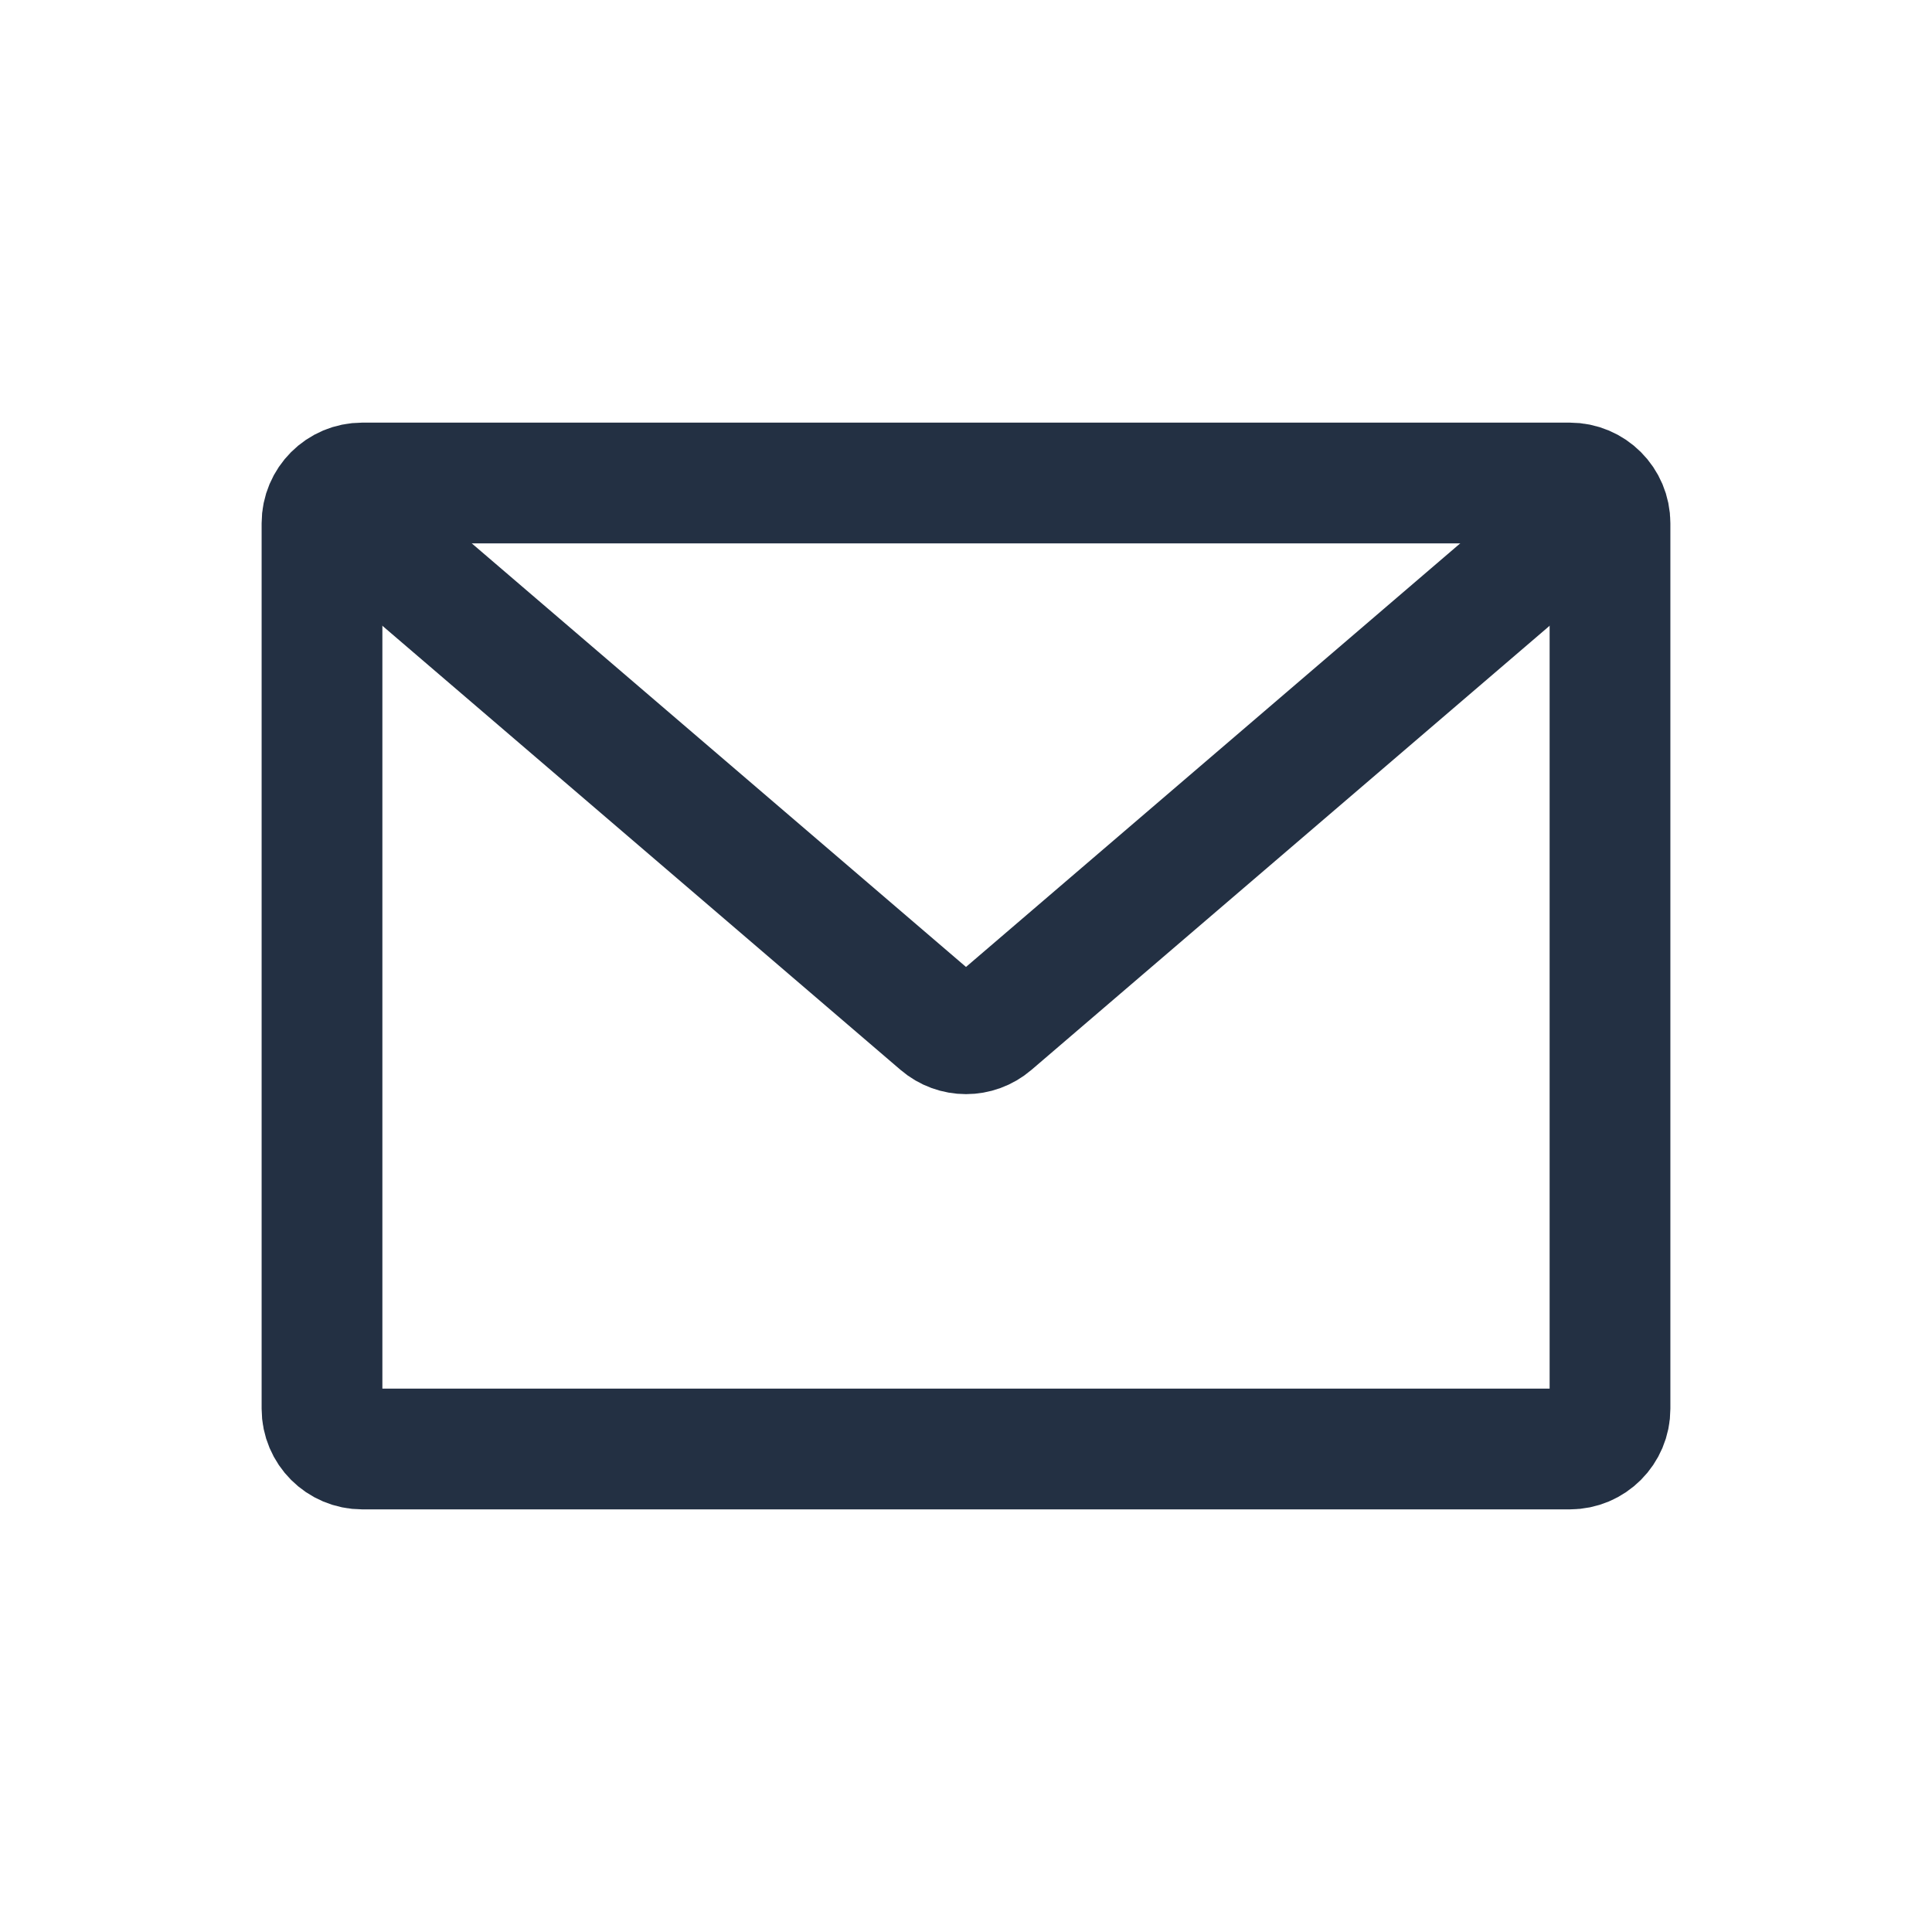
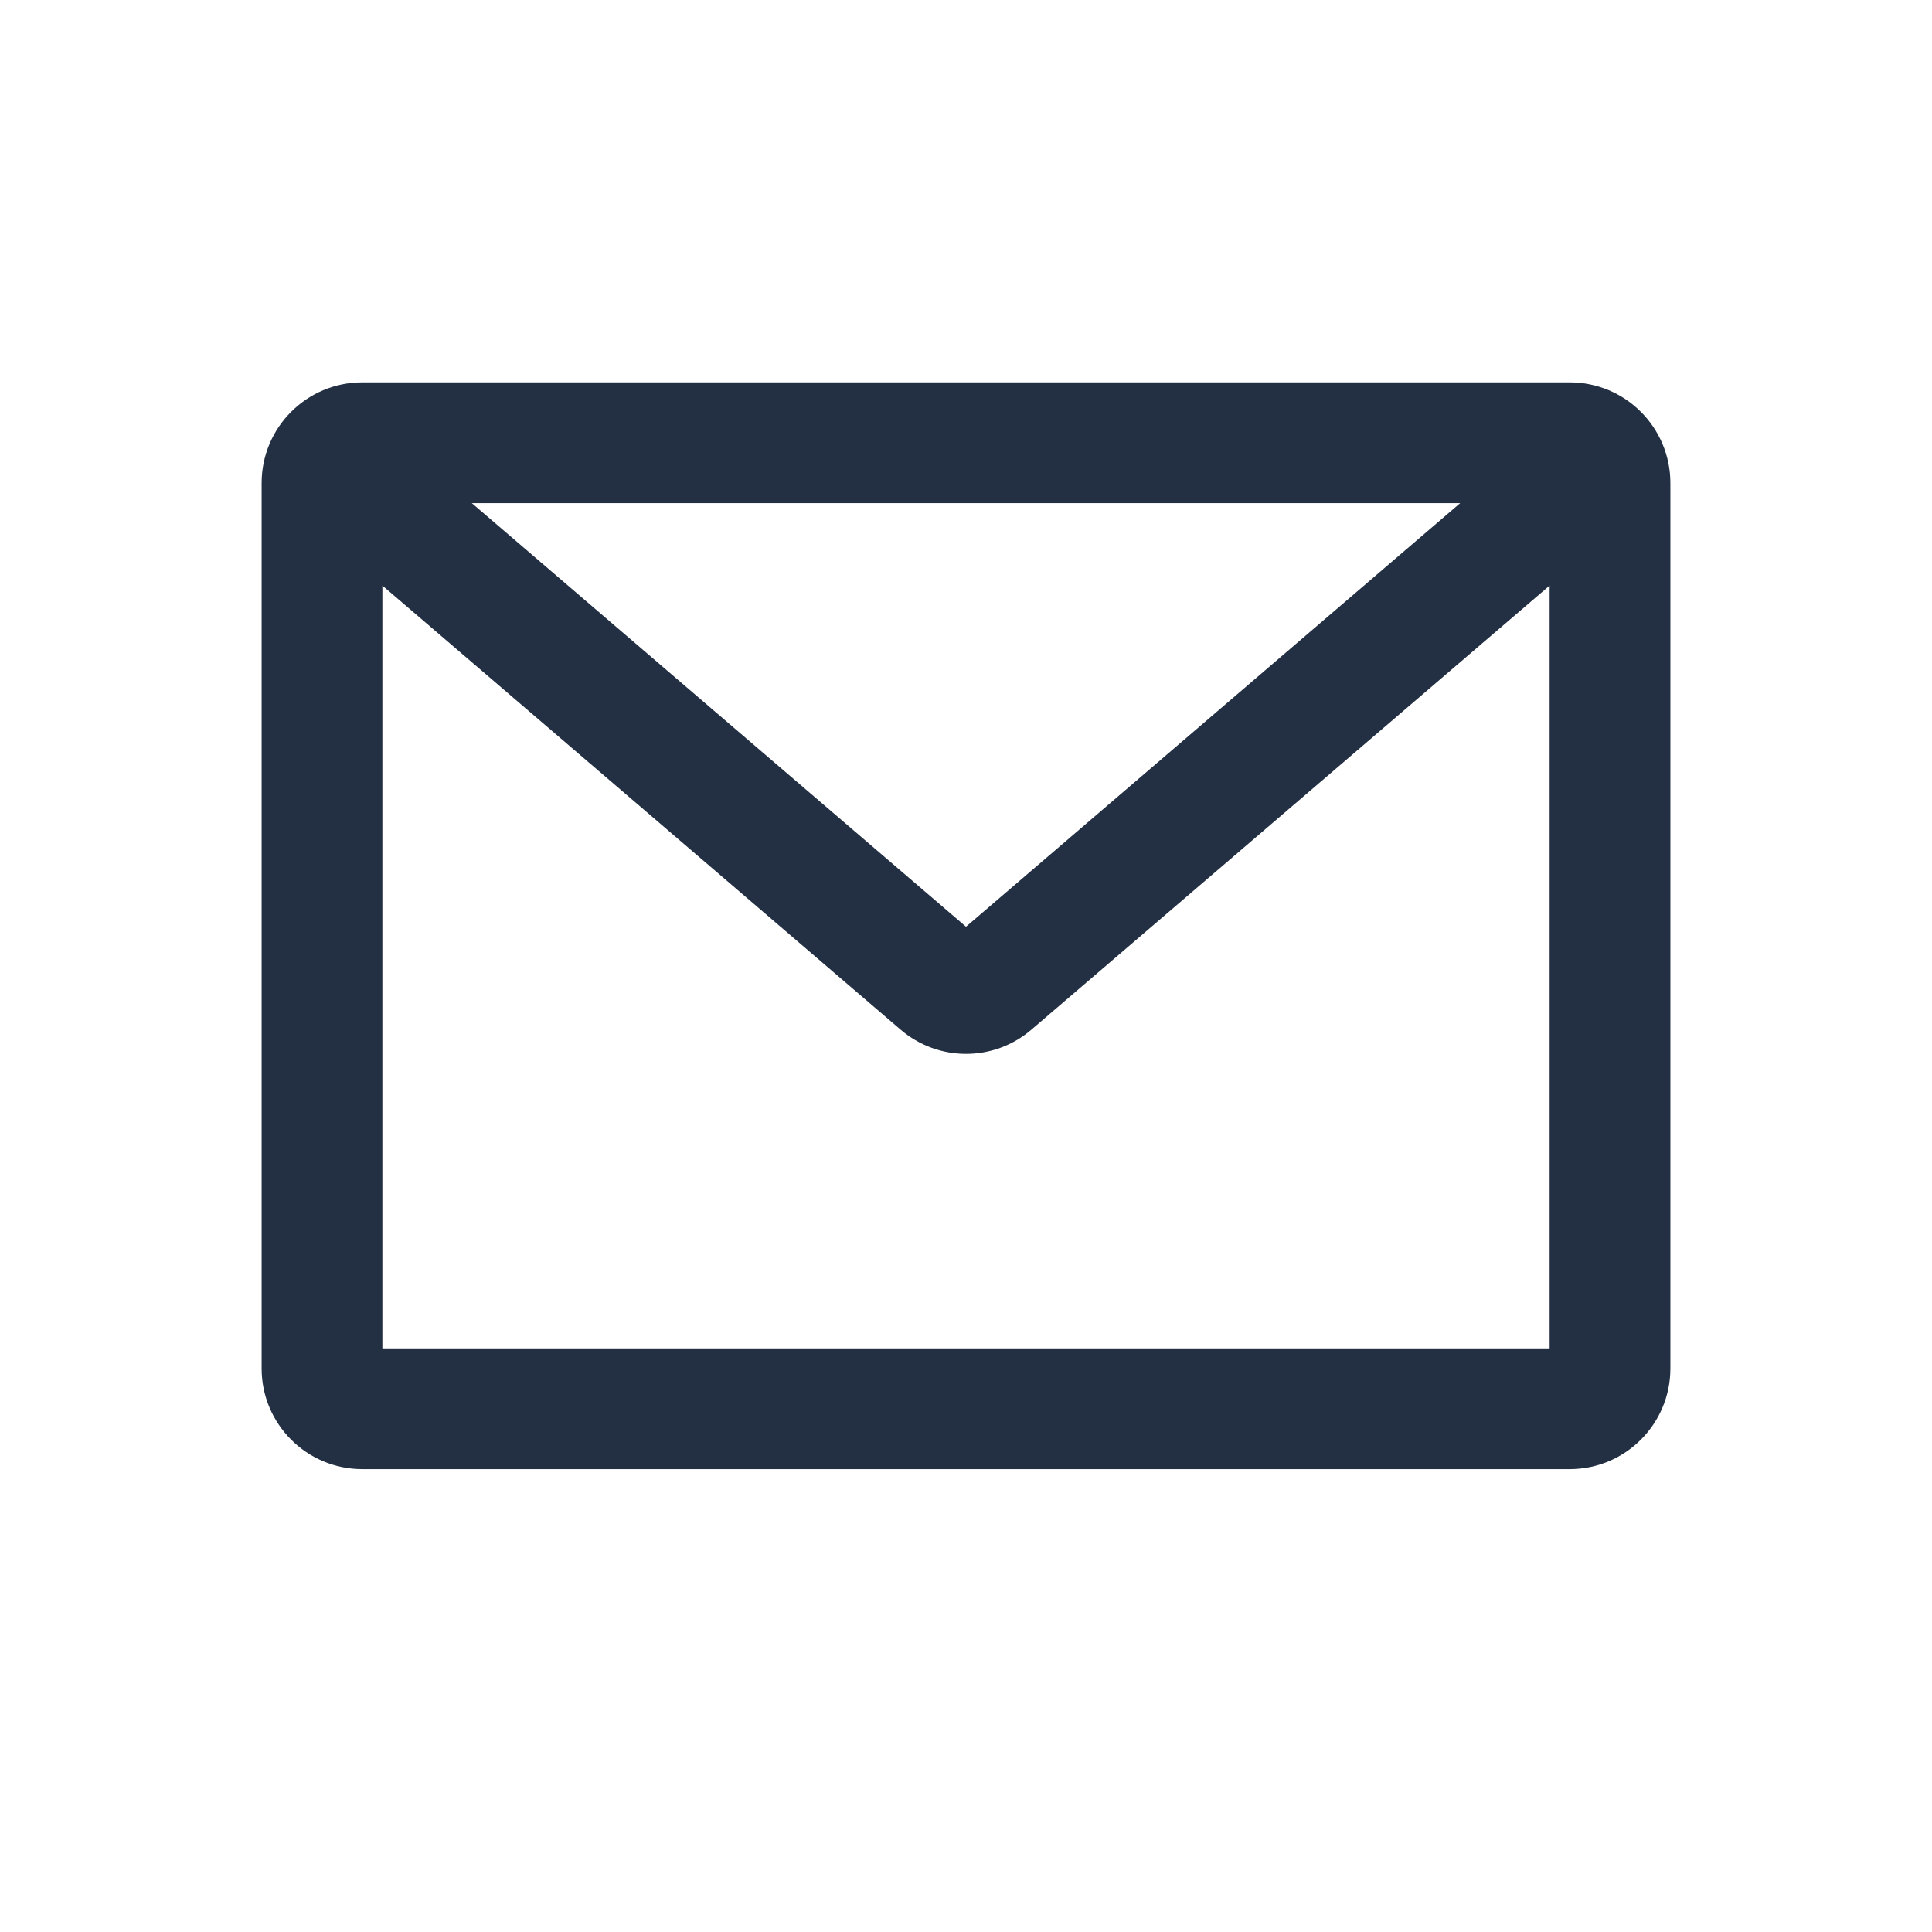
<svg xmlns="http://www.w3.org/2000/svg" width="24" height="24" viewBox="0 0 24 24" fill="none">
-   <rect x="4" y="6" width="16" height="12" rx="0.5" stroke="#233043" stroke-width="1.5" stroke-linecap="round" stroke-linejoin="round" />
-   <path d="M5 7L11.675 12.721C11.862 12.882 12.138 12.882 12.325 12.721L19 7" stroke="#233043" stroke-width="1.5" stroke-linecap="round" stroke-linejoin="round" />
+   <path fill-rule="evenodd" clip-rule="evenodd" d="M4.5 4.75C3.81 4.75 3.25 5.31 3.25 6V17C3.25 17.69 3.81 18.25 4.5 18.25H19.5C20.19 18.25 20.75 17.69 20.75 17V6C20.75 5.31 20.19 4.75 19.5 4.75H4.5ZM4.75 7.274V16.75H19.25V7.274L12.813 12.79C12.345 13.192 11.655 13.192 11.187 12.79L4.75 7.274ZM18.139 6.25H5.861L12 11.512L18.139 6.25Z" fill="#233043" />
</svg>
